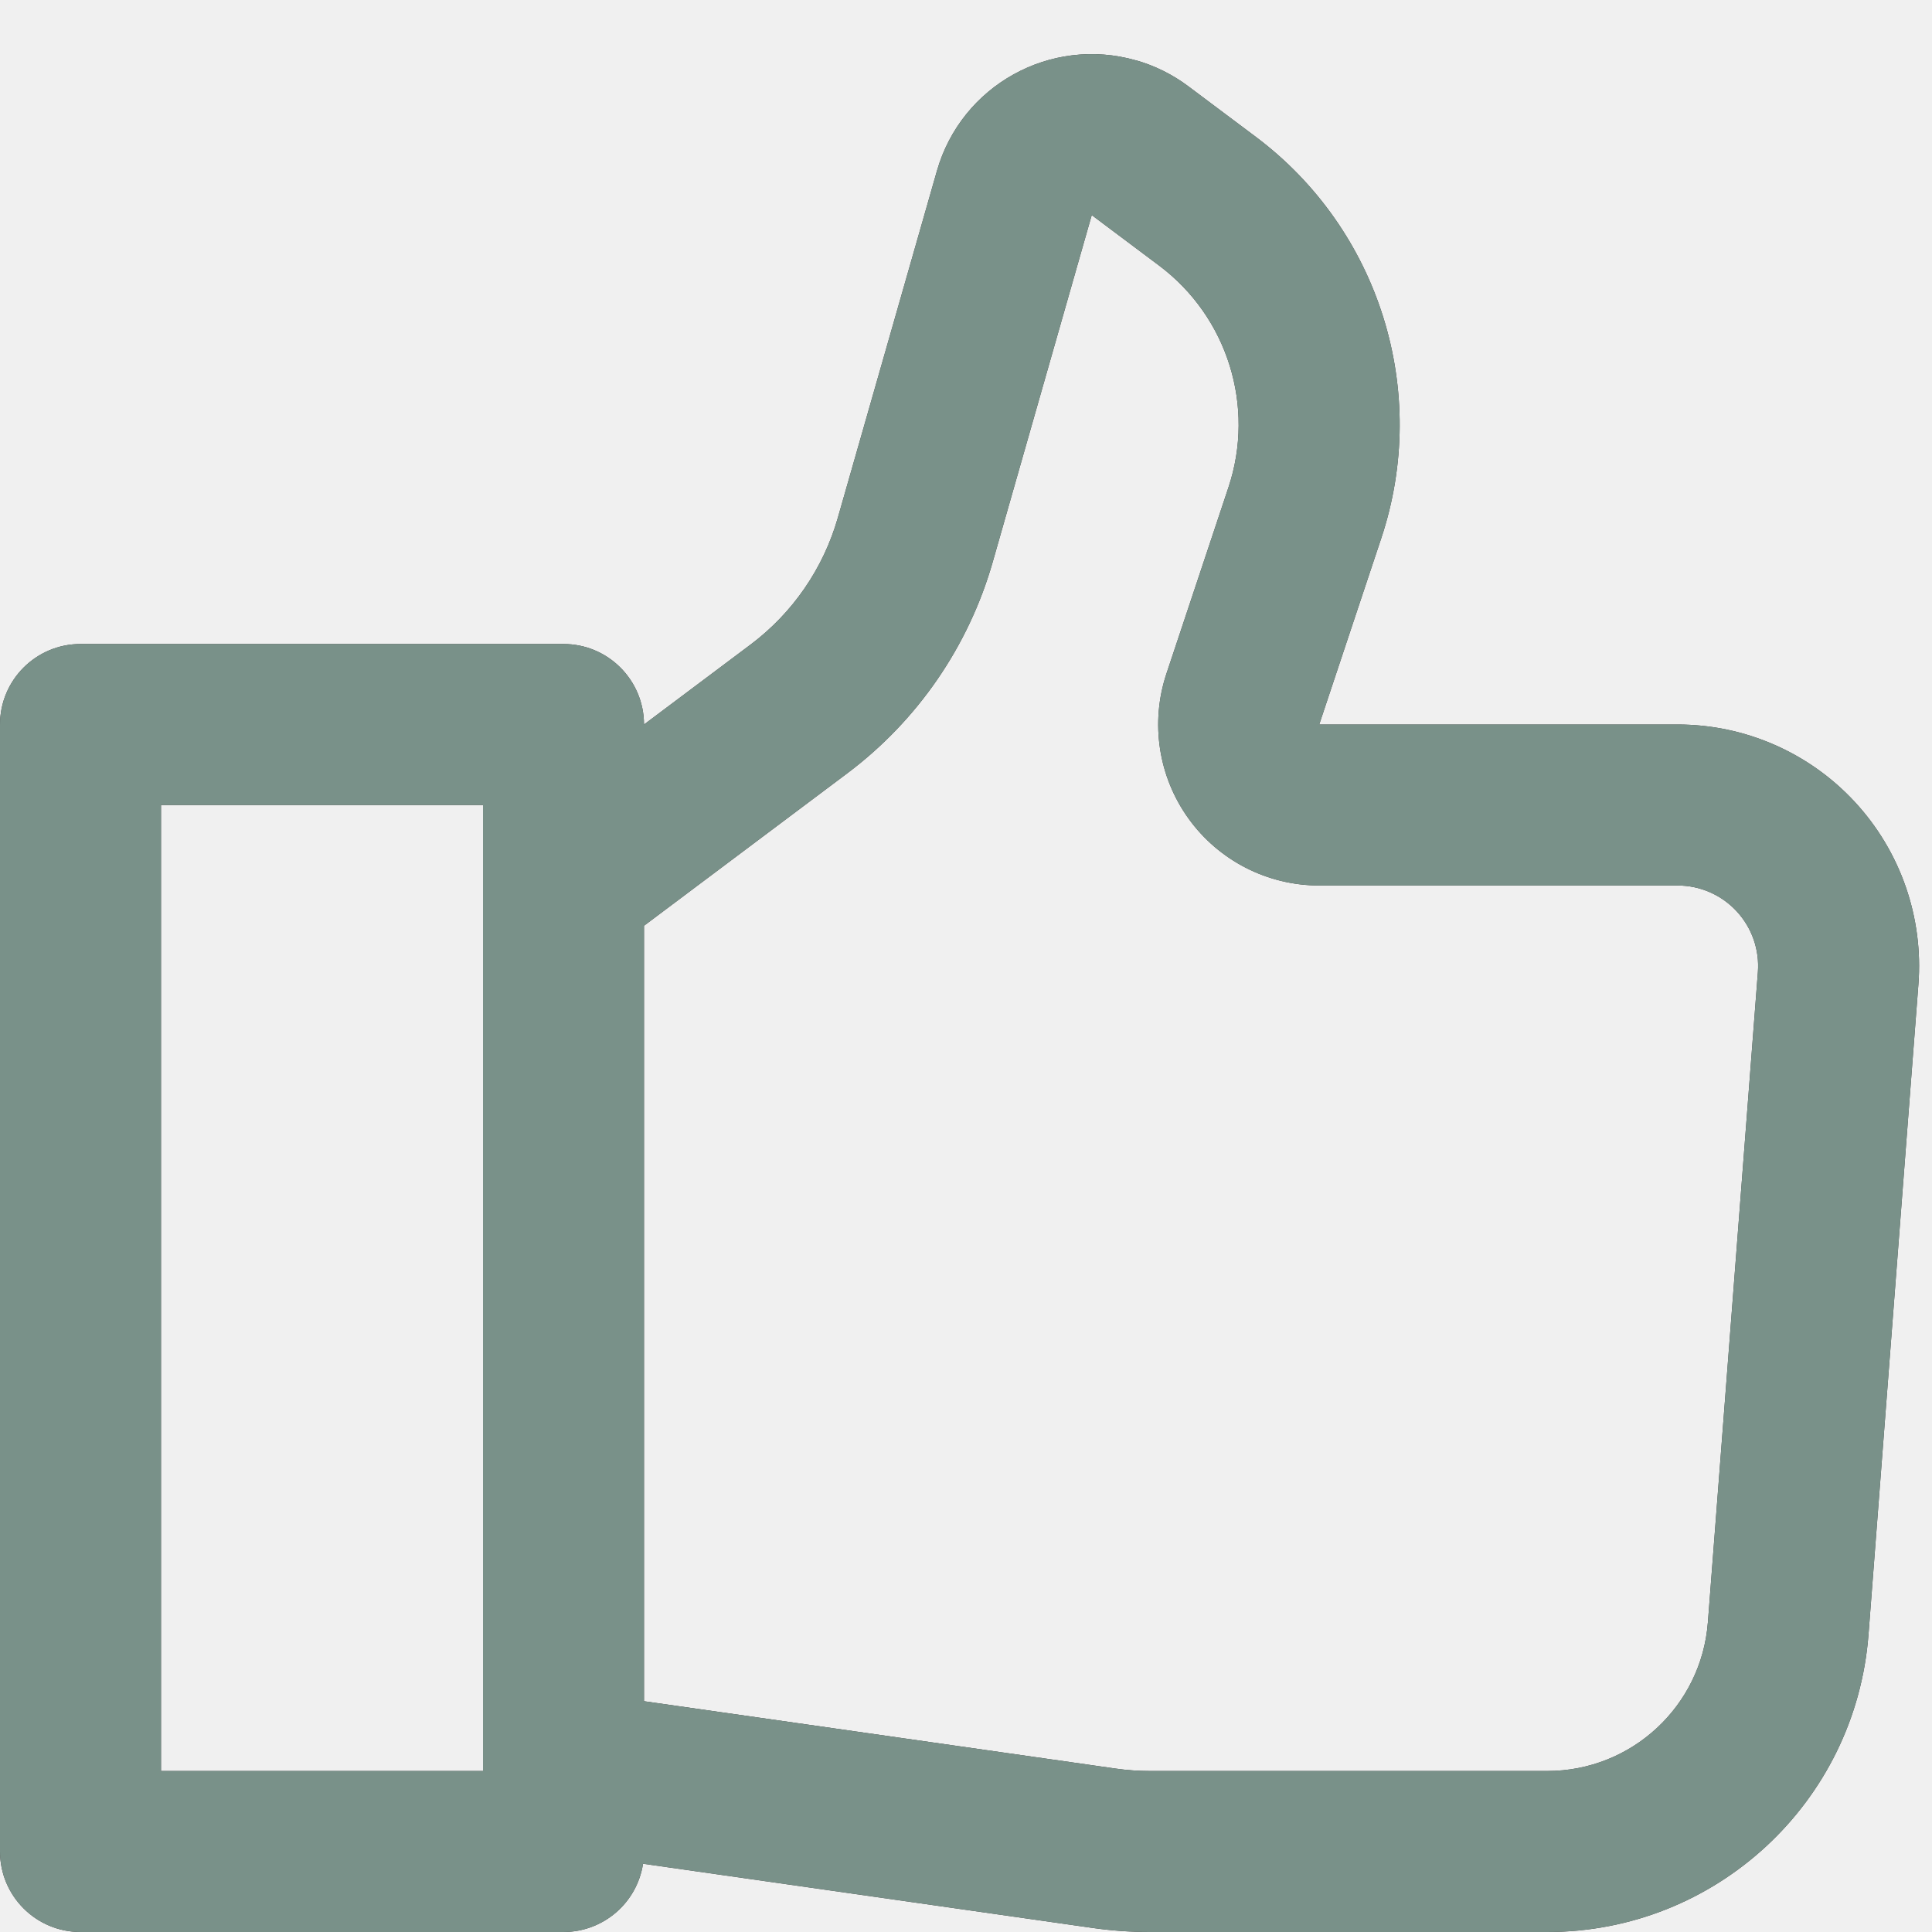
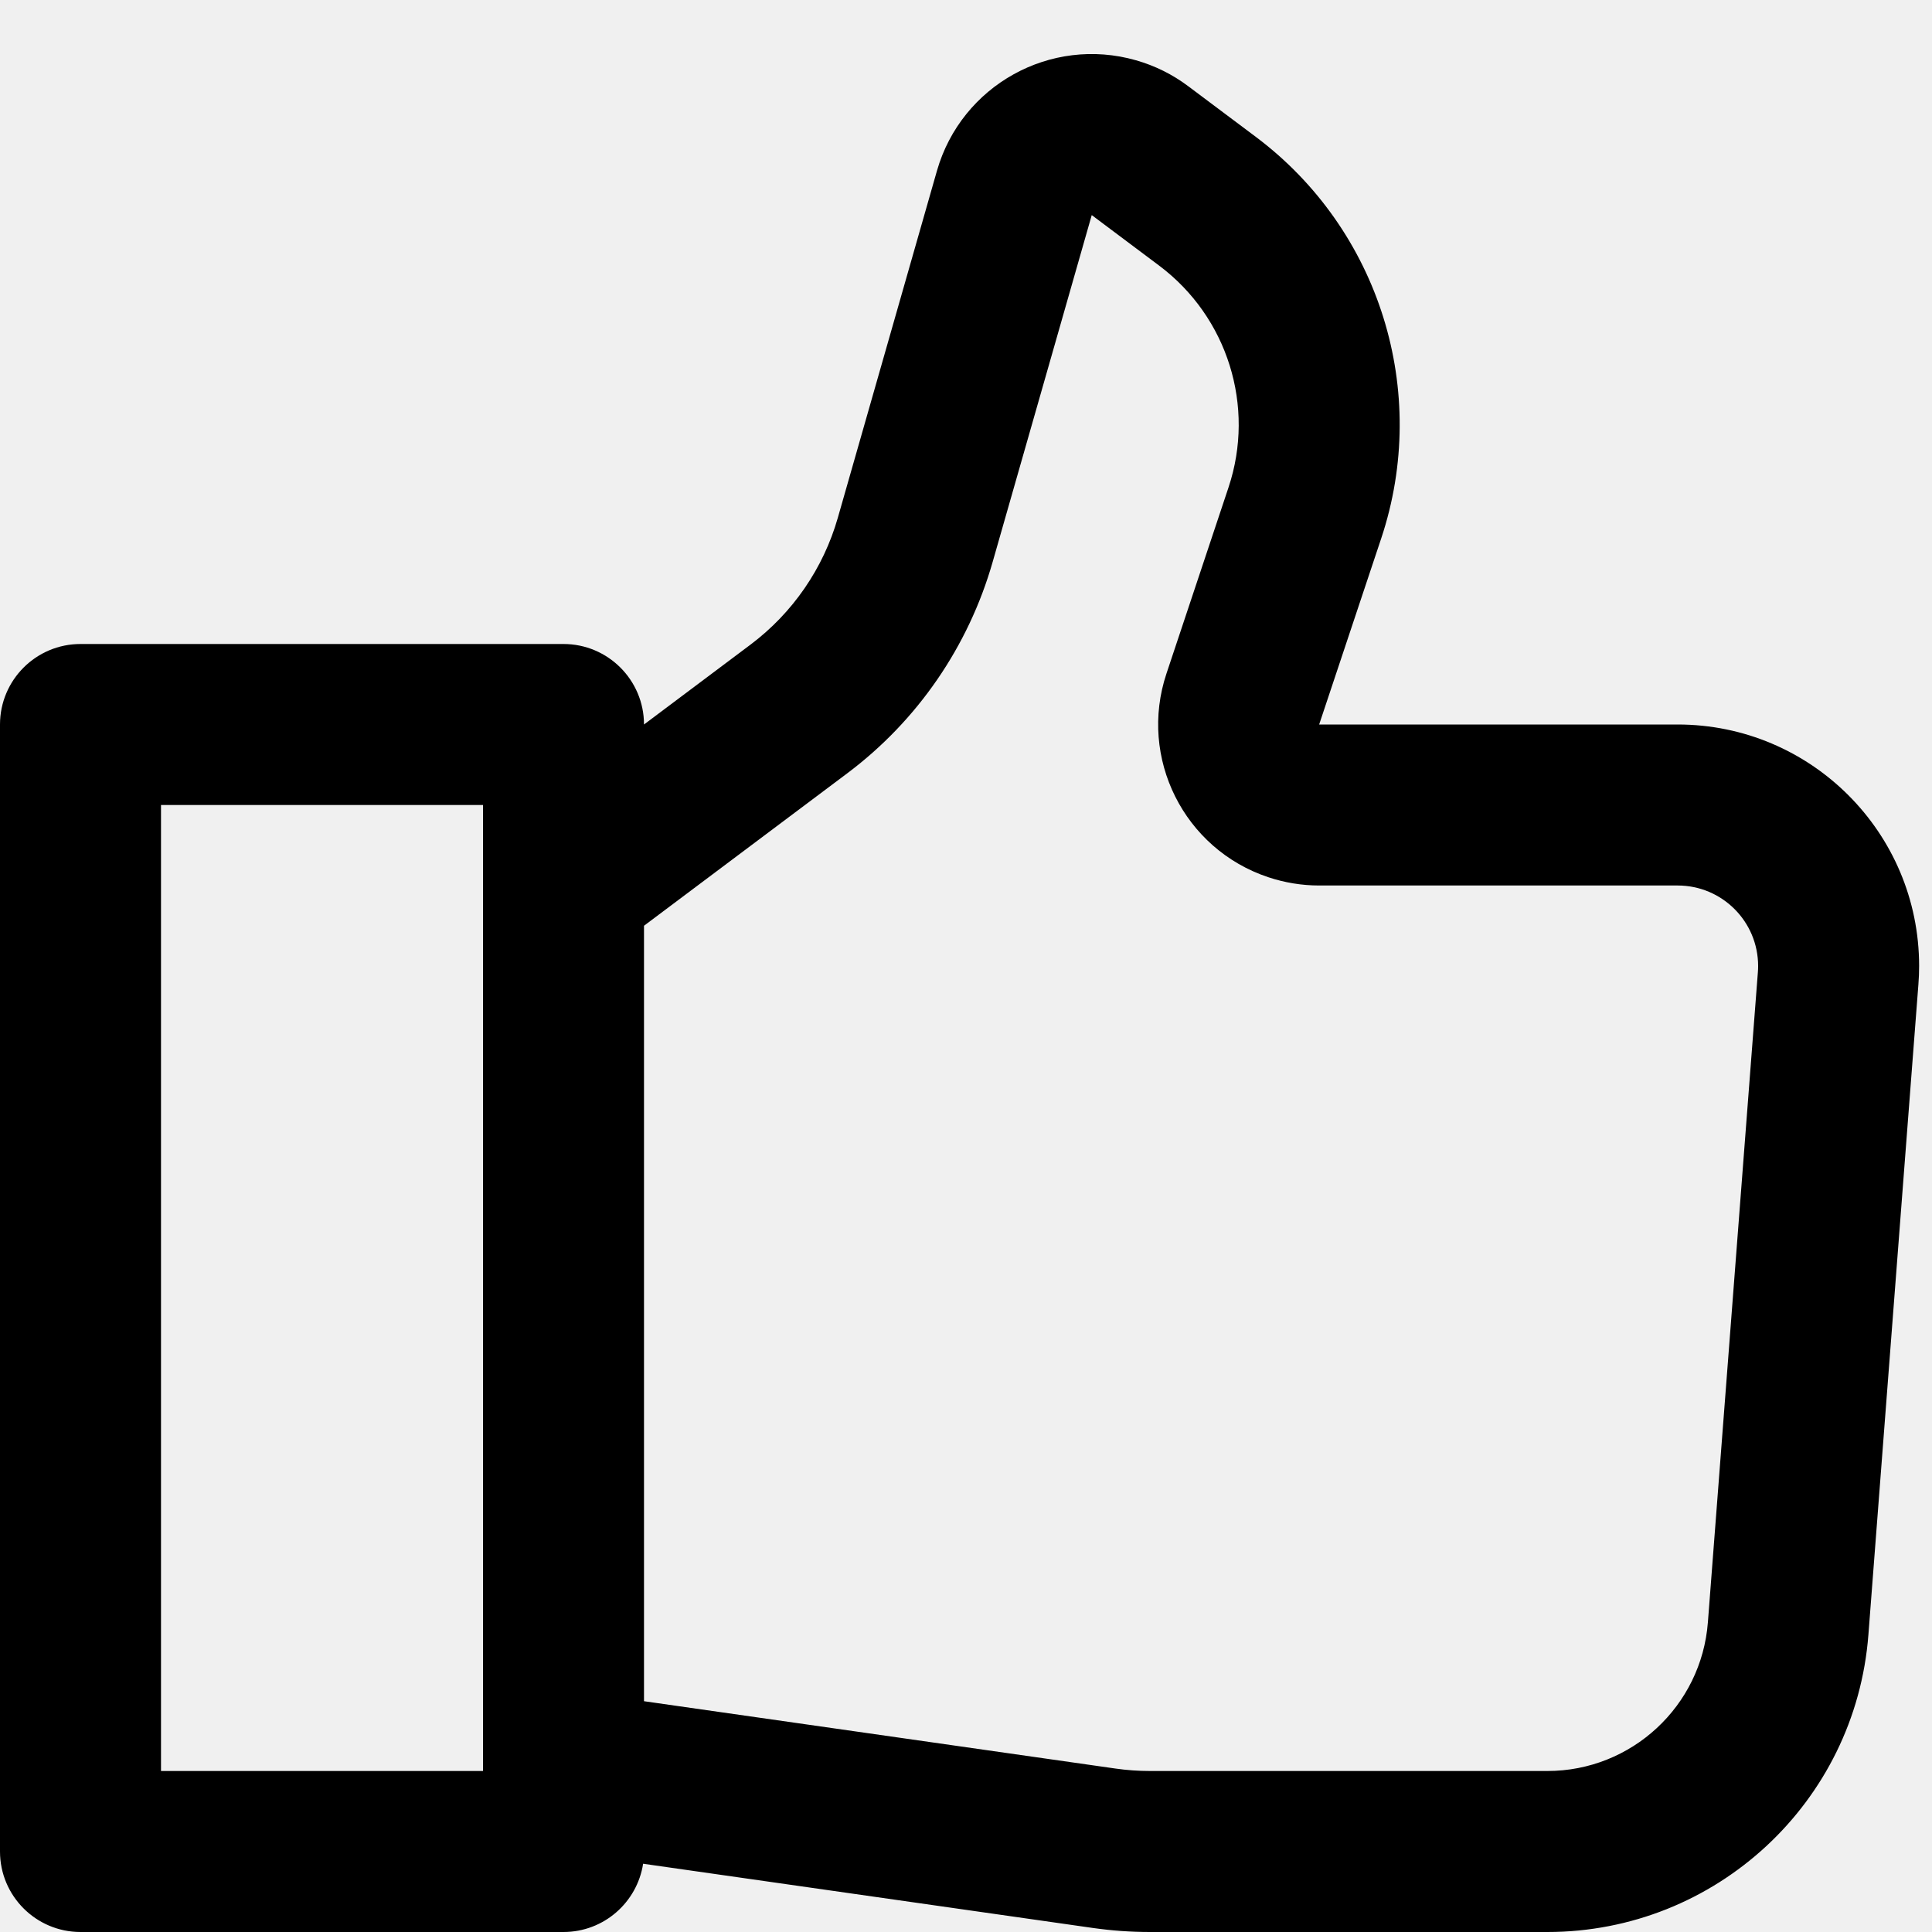
- <svg xmlns="http://www.w3.org/2000/svg" xmlns:xlink="http://www.w3.org/1999/xlink" viewBox="0 0 24 24">
-   <defs>
-     <path id="a" d="M8 11.5v9.633l5.86.837a3 3 0 0 0 .424.03h4.938a2 2 0 0 0 1.994-1.847l.621-8.076A1 1 0 0 0 20.84 11h-4.453a2 2 0 0 1-1.897-2.632l.77-2.313A2.469 2.469 0 0 0 14.4 3.3l-.838-.628-1.23 4.309a5 5 0 0 1-1.808 2.626L8 11.5zM14.112.749a2 2 0 0 1 .65.323l.838.628a4.469 4.469 0 0 1 1.558 4.988L16.388 9h4.452a3 3 0 0 1 2.991 3.23l-.62 8.077A4 4 0 0 1 19.22 24h-4.937a5 5 0 0 1-.707-.05l-5.588-.798A1 1 0 0 1 7 24H1a1 1 0 0 1-1-1V9a1 1 0 0 1 1-1h6a1 1 0 0 1 1 1l1.324-.993a3 3 0 0 0 1.084-1.576l1.231-4.309A2 2 0 0 1 14.112.75zM6 10H2v12h4V10z" />
-   </defs>
-   <g fill="none" fill-rule="evenodd">
-     <path d="M0 0h24v24H0z" />
-     <mask id="b" fill="#fff">
-       <use xlink:href="#a" />
-     </mask>
-     <use fill="#393939" fill-rule="nonzero" xlink:href="#a" />
-     <g fill="#799189" fill-rule="nonzero" mask="url(#b)">
-       <path d="M0 0h24v24H0z" />
-     </g>
-   </g>
+ <svg xmlns="http://www.w3.org/2000/svg" viewBox="0 0 24 24">
+   <path fill="#000000" d="M8,11.5 L8,21.133 L13.86,21.97 C14.001,21.99 14.142,22 14.284,22 L19.222,22 C20.267,22 21.136,21.195 21.216,20.153 L21.837,12.077 C21.839,12.051 21.84,12.026 21.84,12 C21.84,11.448 21.393,11 20.84,11 L16.387,11 C16.172,11 15.959,10.965 15.755,10.897 C14.707,10.548 14.141,9.415 14.49,8.368 L15.261,6.055 C15.597,5.047 15.25,3.938 14.4,3.3 L13.562,2.672 L12.331,6.981 C12.031,8.03 11.397,8.953 10.524,9.607 L8,11.5 Z M14.112,0.749 C14.347,0.816 14.567,0.925 14.762,1.072 L15.6,1.7 C17.139,2.854 17.766,4.863 17.158,6.688 L16.387,9 L20.84,9 C22.497,9 23.84,10.343 23.84,12 C23.84,12.077 23.837,12.154 23.831,12.23 L23.21,20.307 C23.05,22.391 21.312,24 19.222,24 L14.284,24 C14.048,24 13.811,23.983 13.577,23.95 L7.989,23.152 C7.915,23.632 7.501,24 7,24 L1,24 C0.448,24 0,23.552 0,23 L0,9 C0,8.448 0.448,8 1,8 L7,8 C7.552,8 8,8.448 8,9 L9.324,8.007 C9.847,7.614 10.228,7.061 10.408,6.431 L11.639,2.122 C11.943,1.06 13.05,0.445 14.112,0.749 Z M6,10 L2,10 L2,22 L6,22 L6,10 Z" />
</svg>
